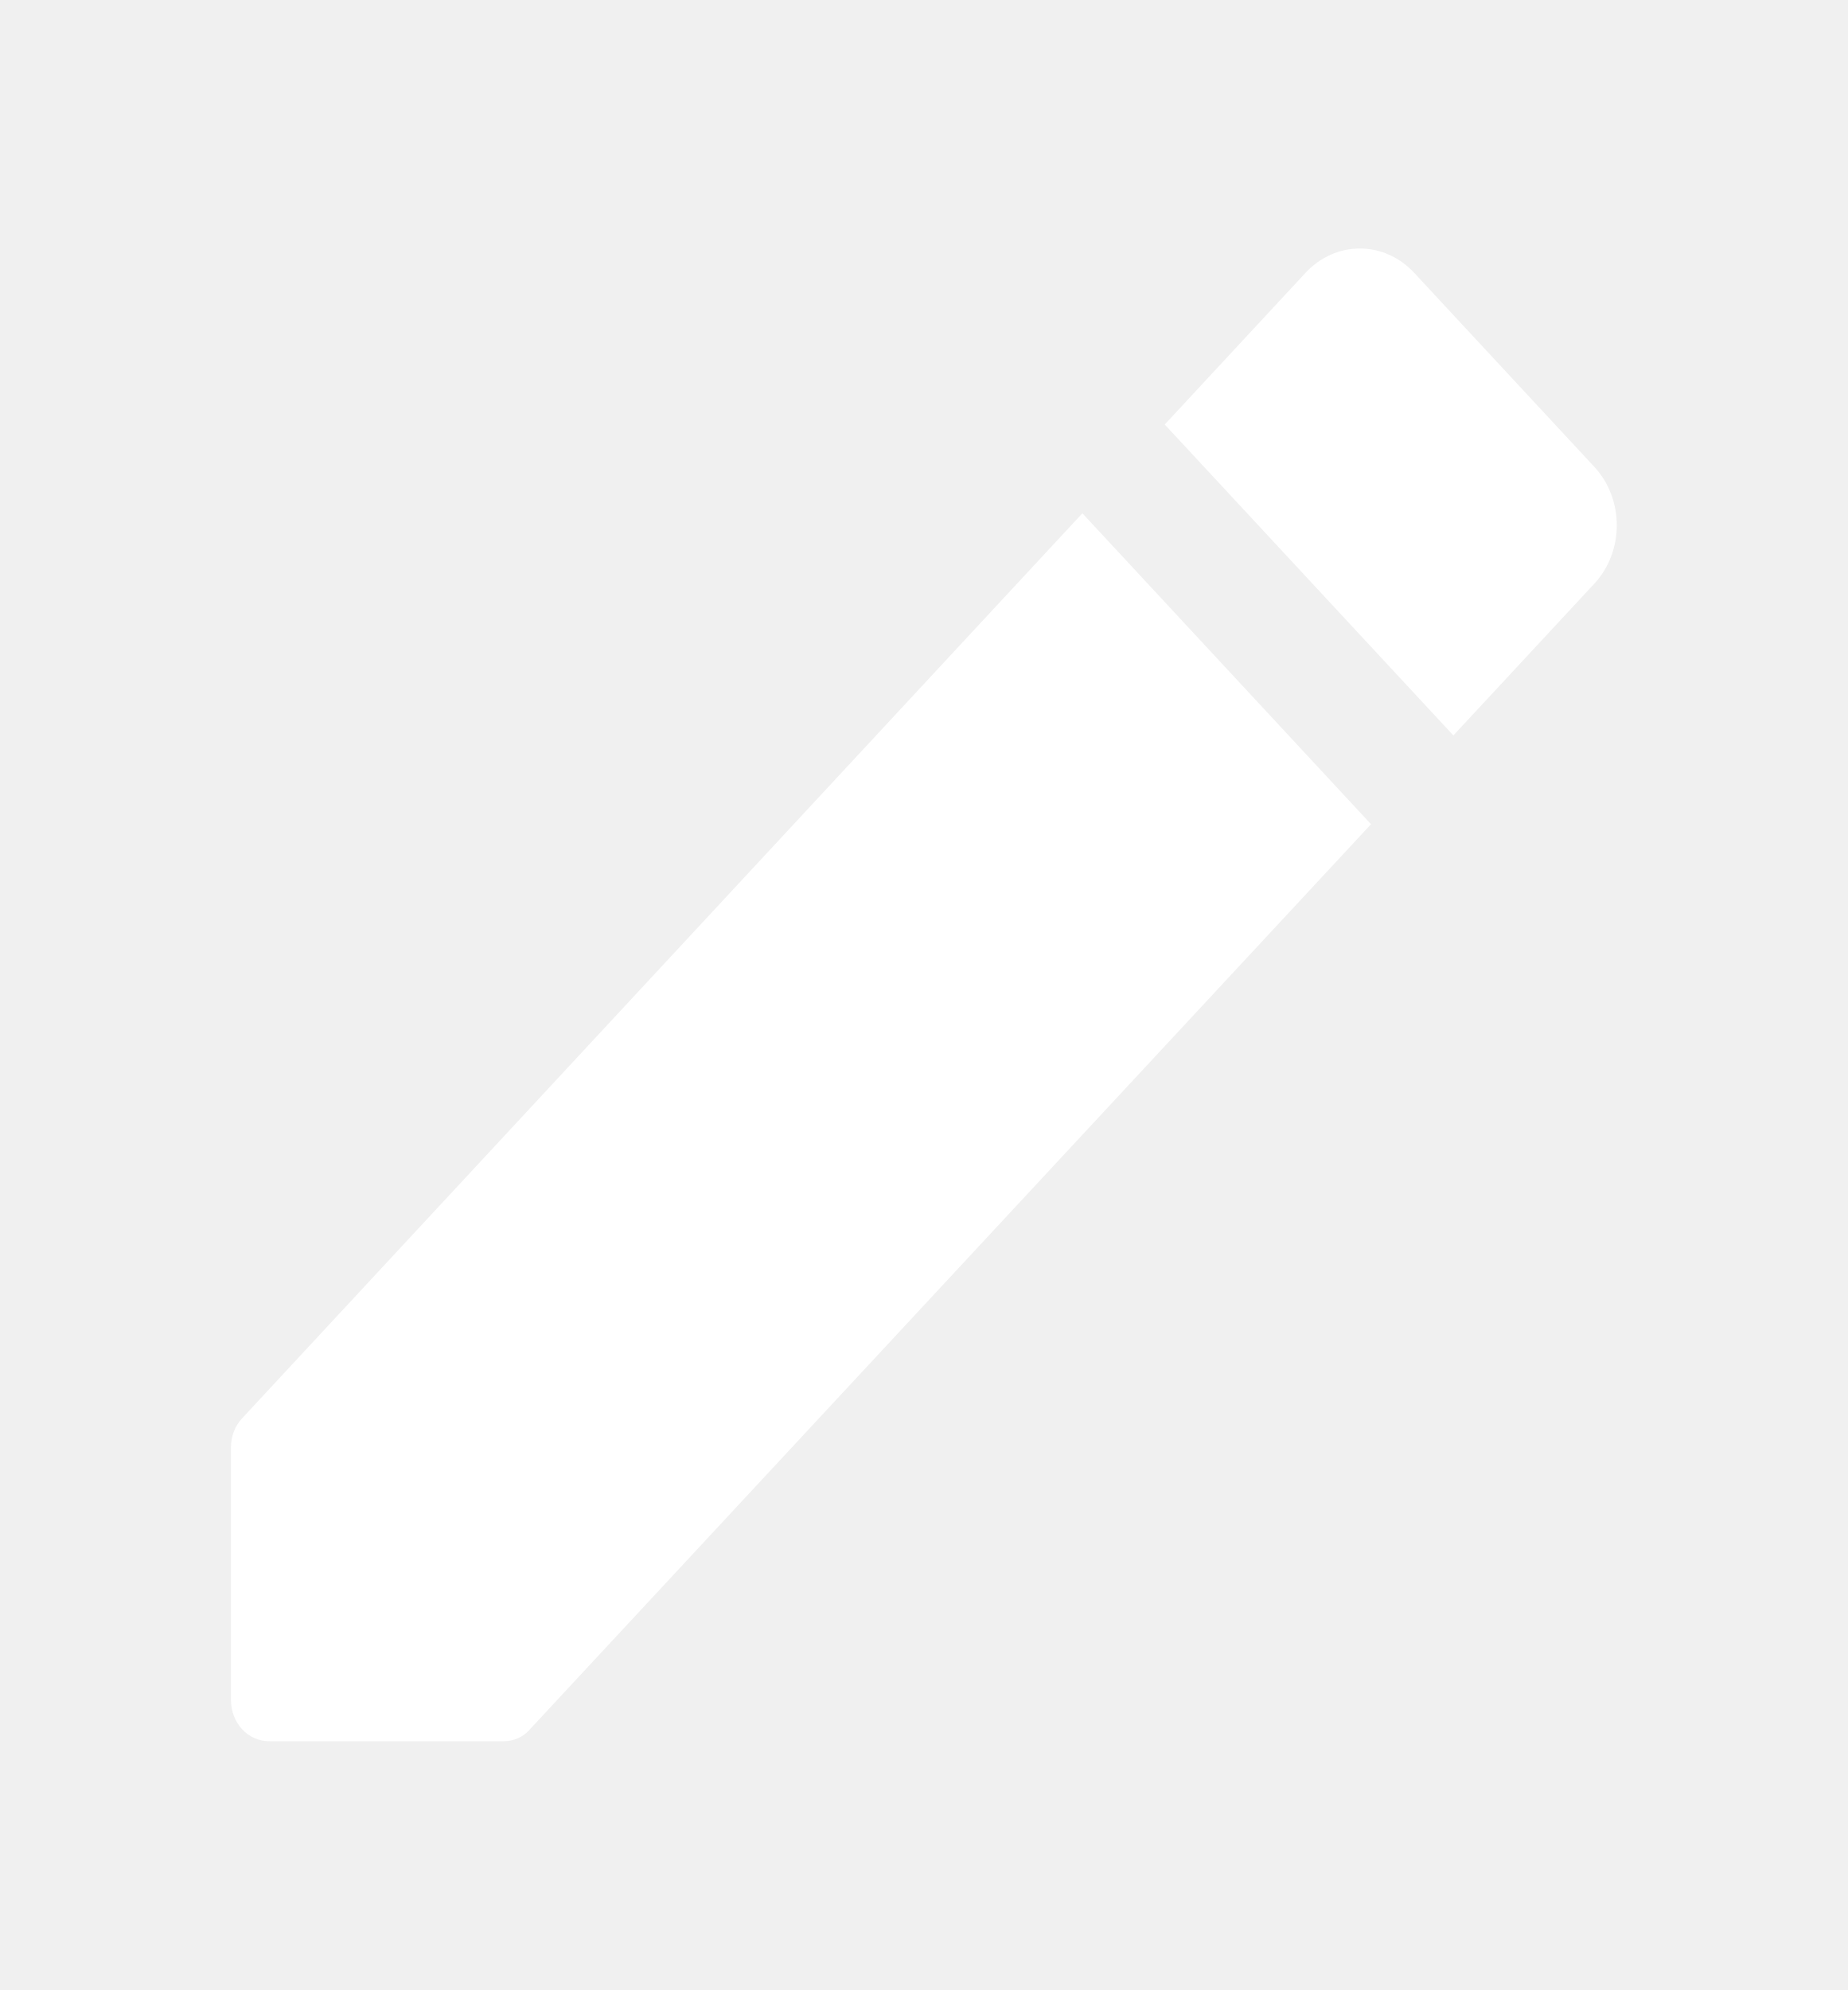
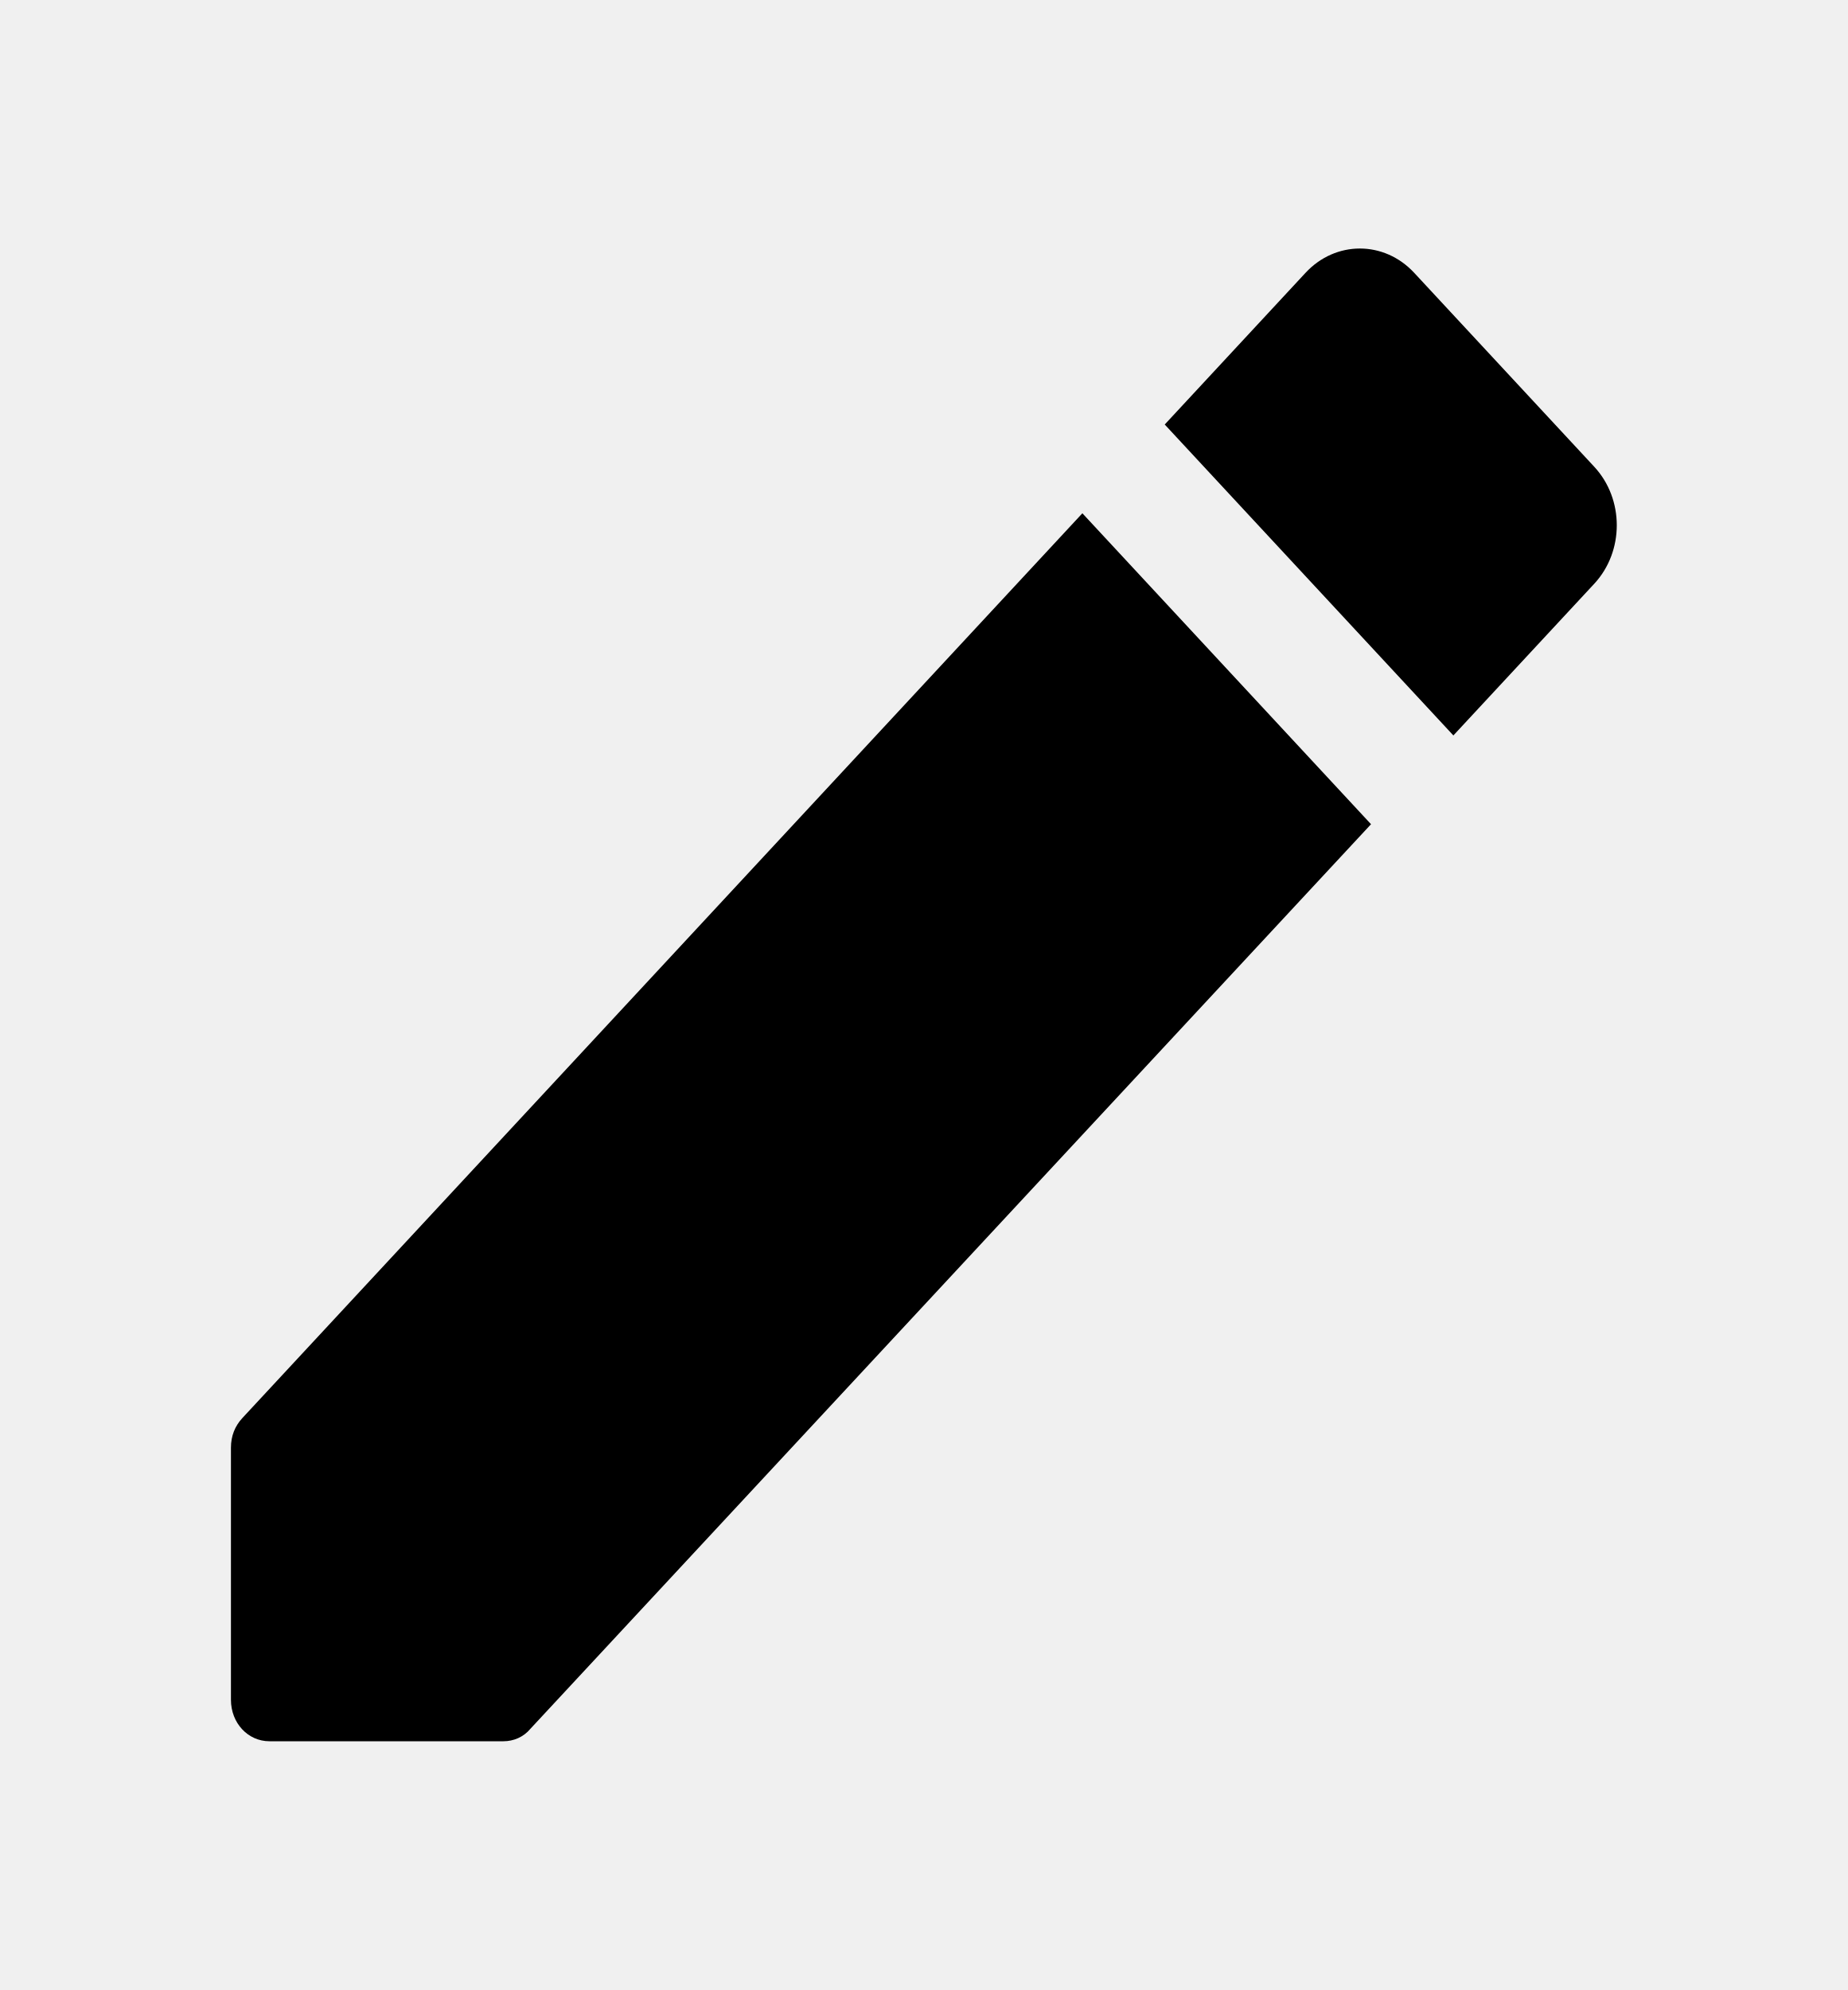
<svg xmlns="http://www.w3.org/2000/svg" width="26" height="28" viewBox="0 0 26 28" fill="none">
-   <g clip-path="url(#clip0_120_978)">
-     <path d="M3.25 20.37V23.917C3.25 24.243 3.488 24.5 3.792 24.5H7.085C7.226 24.5 7.367 24.442 7.464 24.325L19.294 11.597L15.232 7.222L3.413 19.95C3.304 20.067 3.25 20.207 3.25 20.37ZM22.436 8.213C22.858 7.758 22.858 7.023 22.436 6.568L19.901 3.838C19.478 3.383 18.796 3.383 18.373 3.838L16.391 5.973L20.453 10.348L22.436 8.213Z" fill="white" />
+   <g clip-path="url(#clip0_19_284)">
+     <path d="M3.25 20.37V23.917C3.25 24.243 3.488 24.5 3.792 24.5H7.085C7.226 24.5 7.367 24.442 7.464 24.325L19.294 11.597L15.232 7.222L3.413 19.95C3.304 20.067 3.25 20.207 3.25 20.37ZM22.436 8.213C22.858 7.758 22.858 7.023 22.436 6.568L19.901 3.838C19.478 3.383 18.796 3.383 18.373 3.838L16.391 5.973L20.453 10.348L22.436 8.213Z" fill="black" />
  </g>
  <defs>
-     <clipPath id="clip0_120_978">
+     <clipPath id="clip0_19_284">
      <rect width="26" height="28" fill="white" />
    </clipPath>
  </defs>
</svg>
